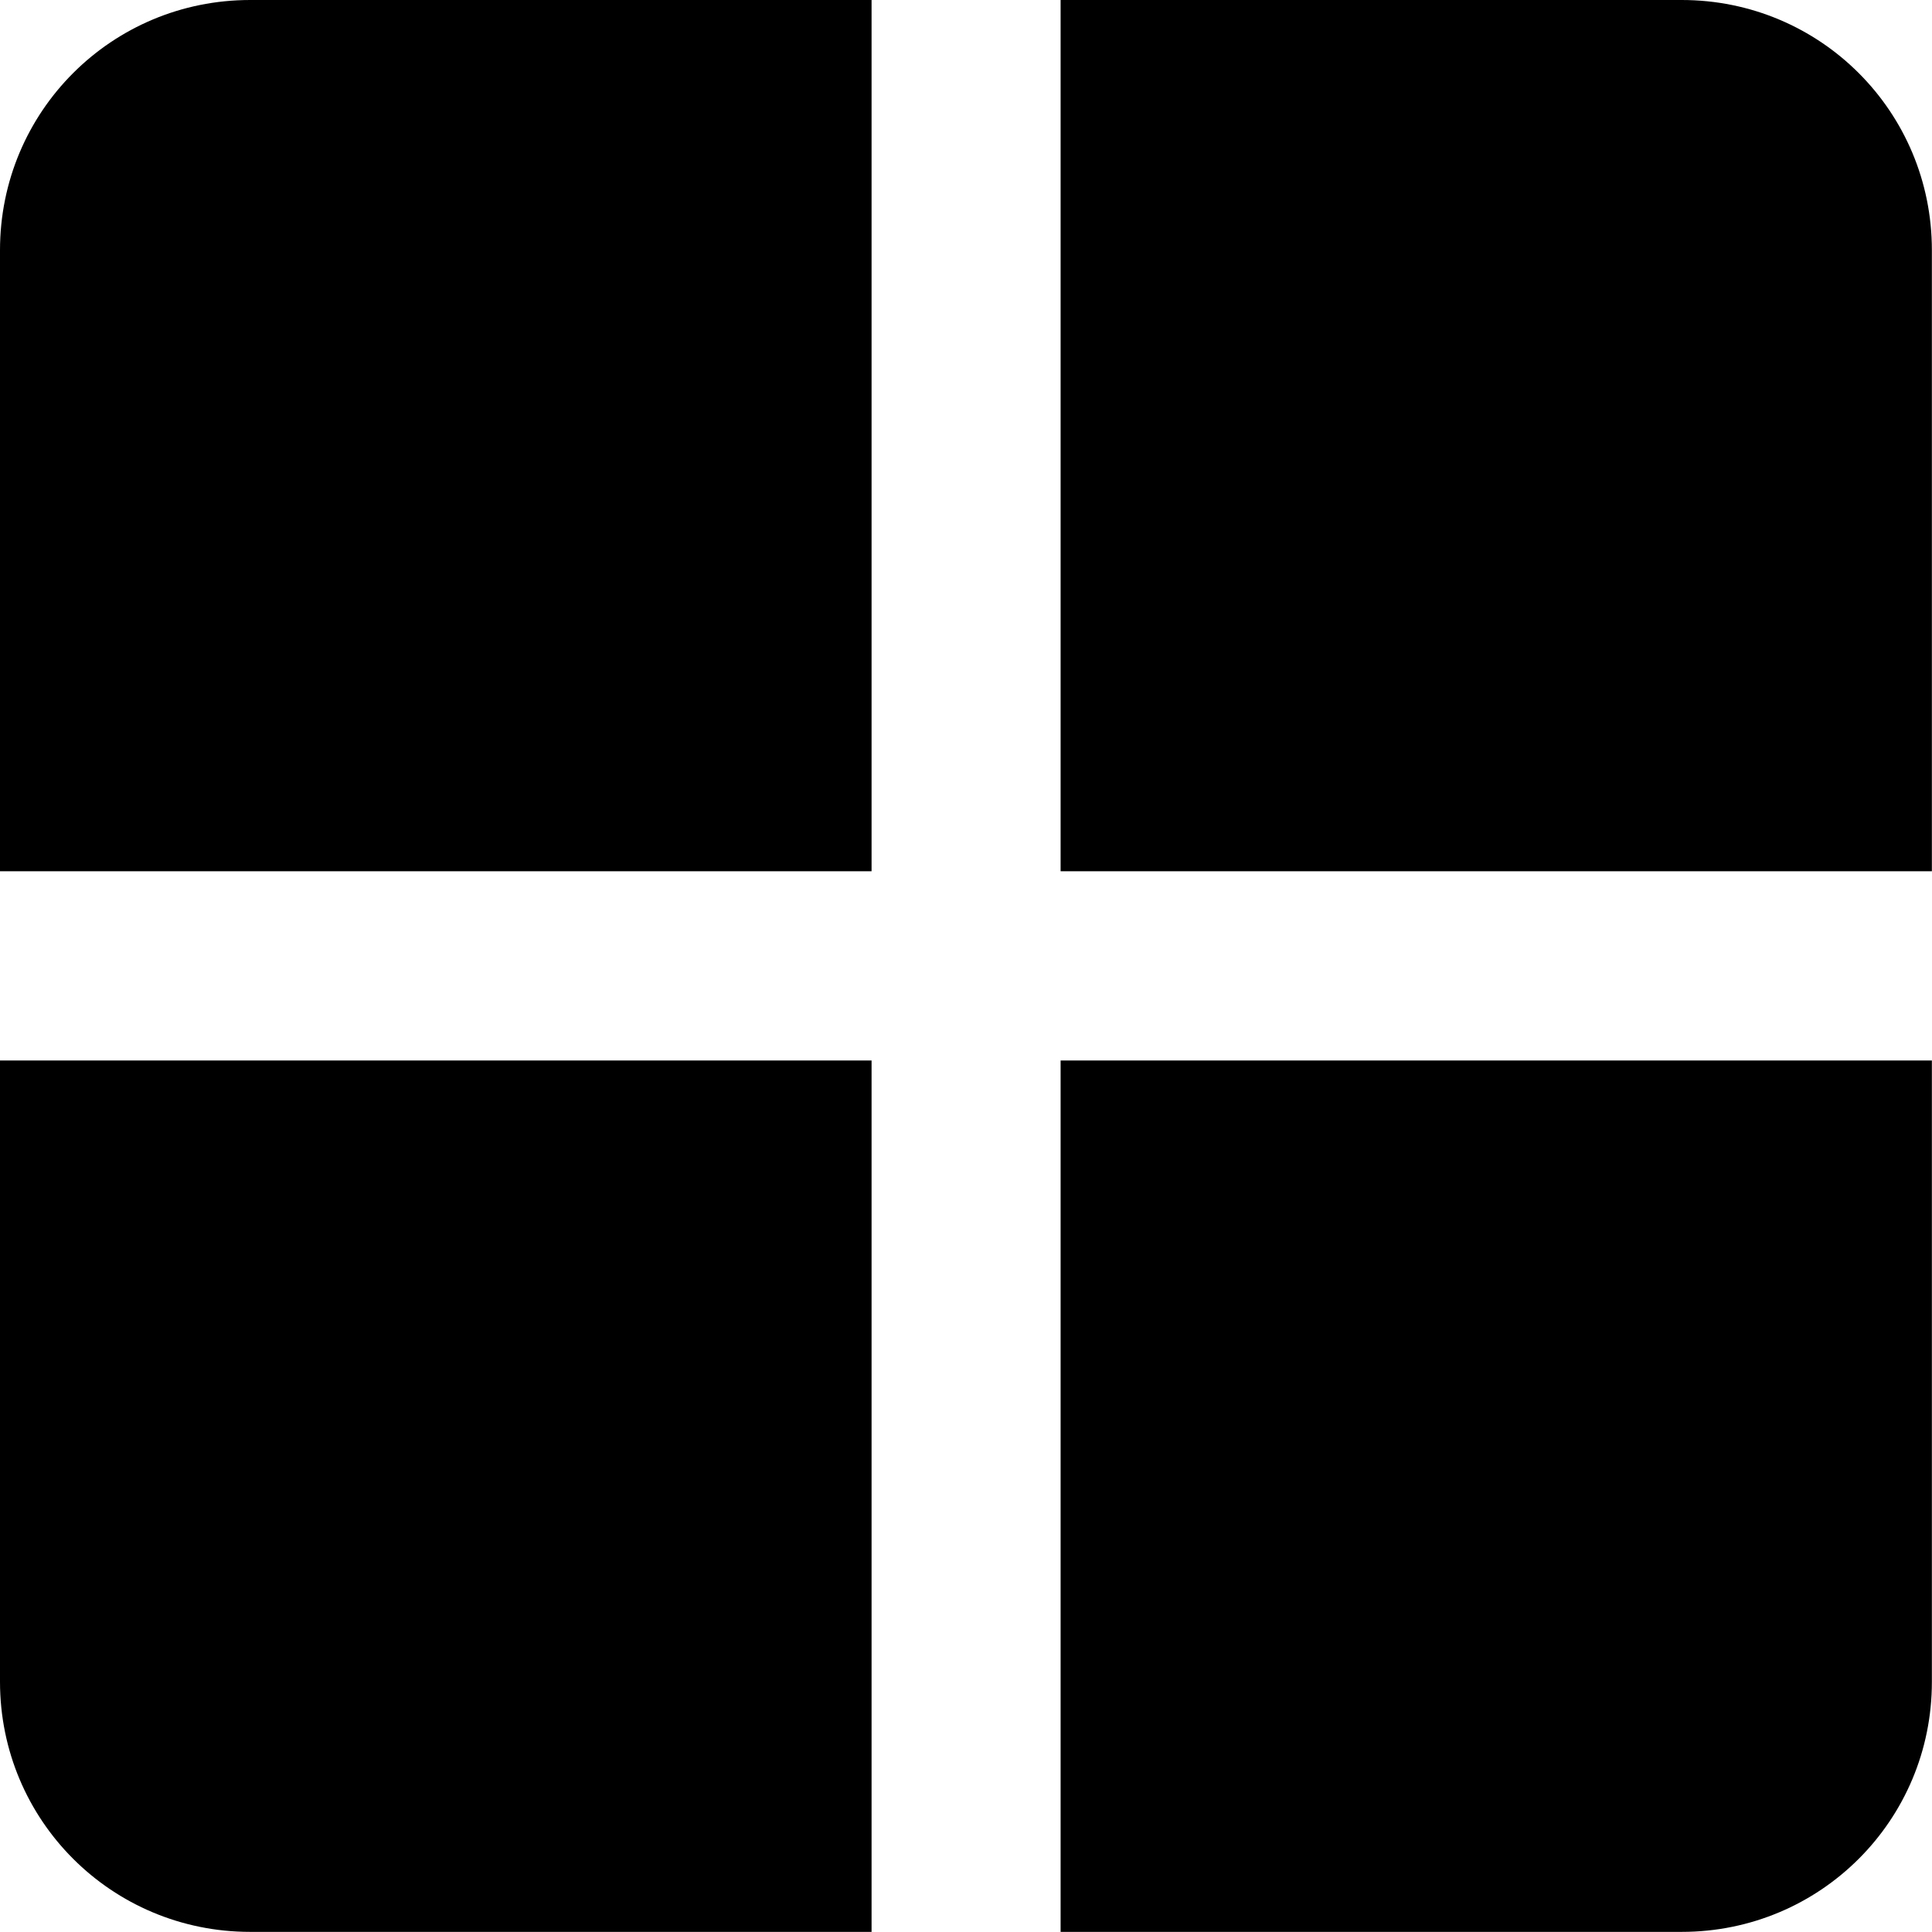
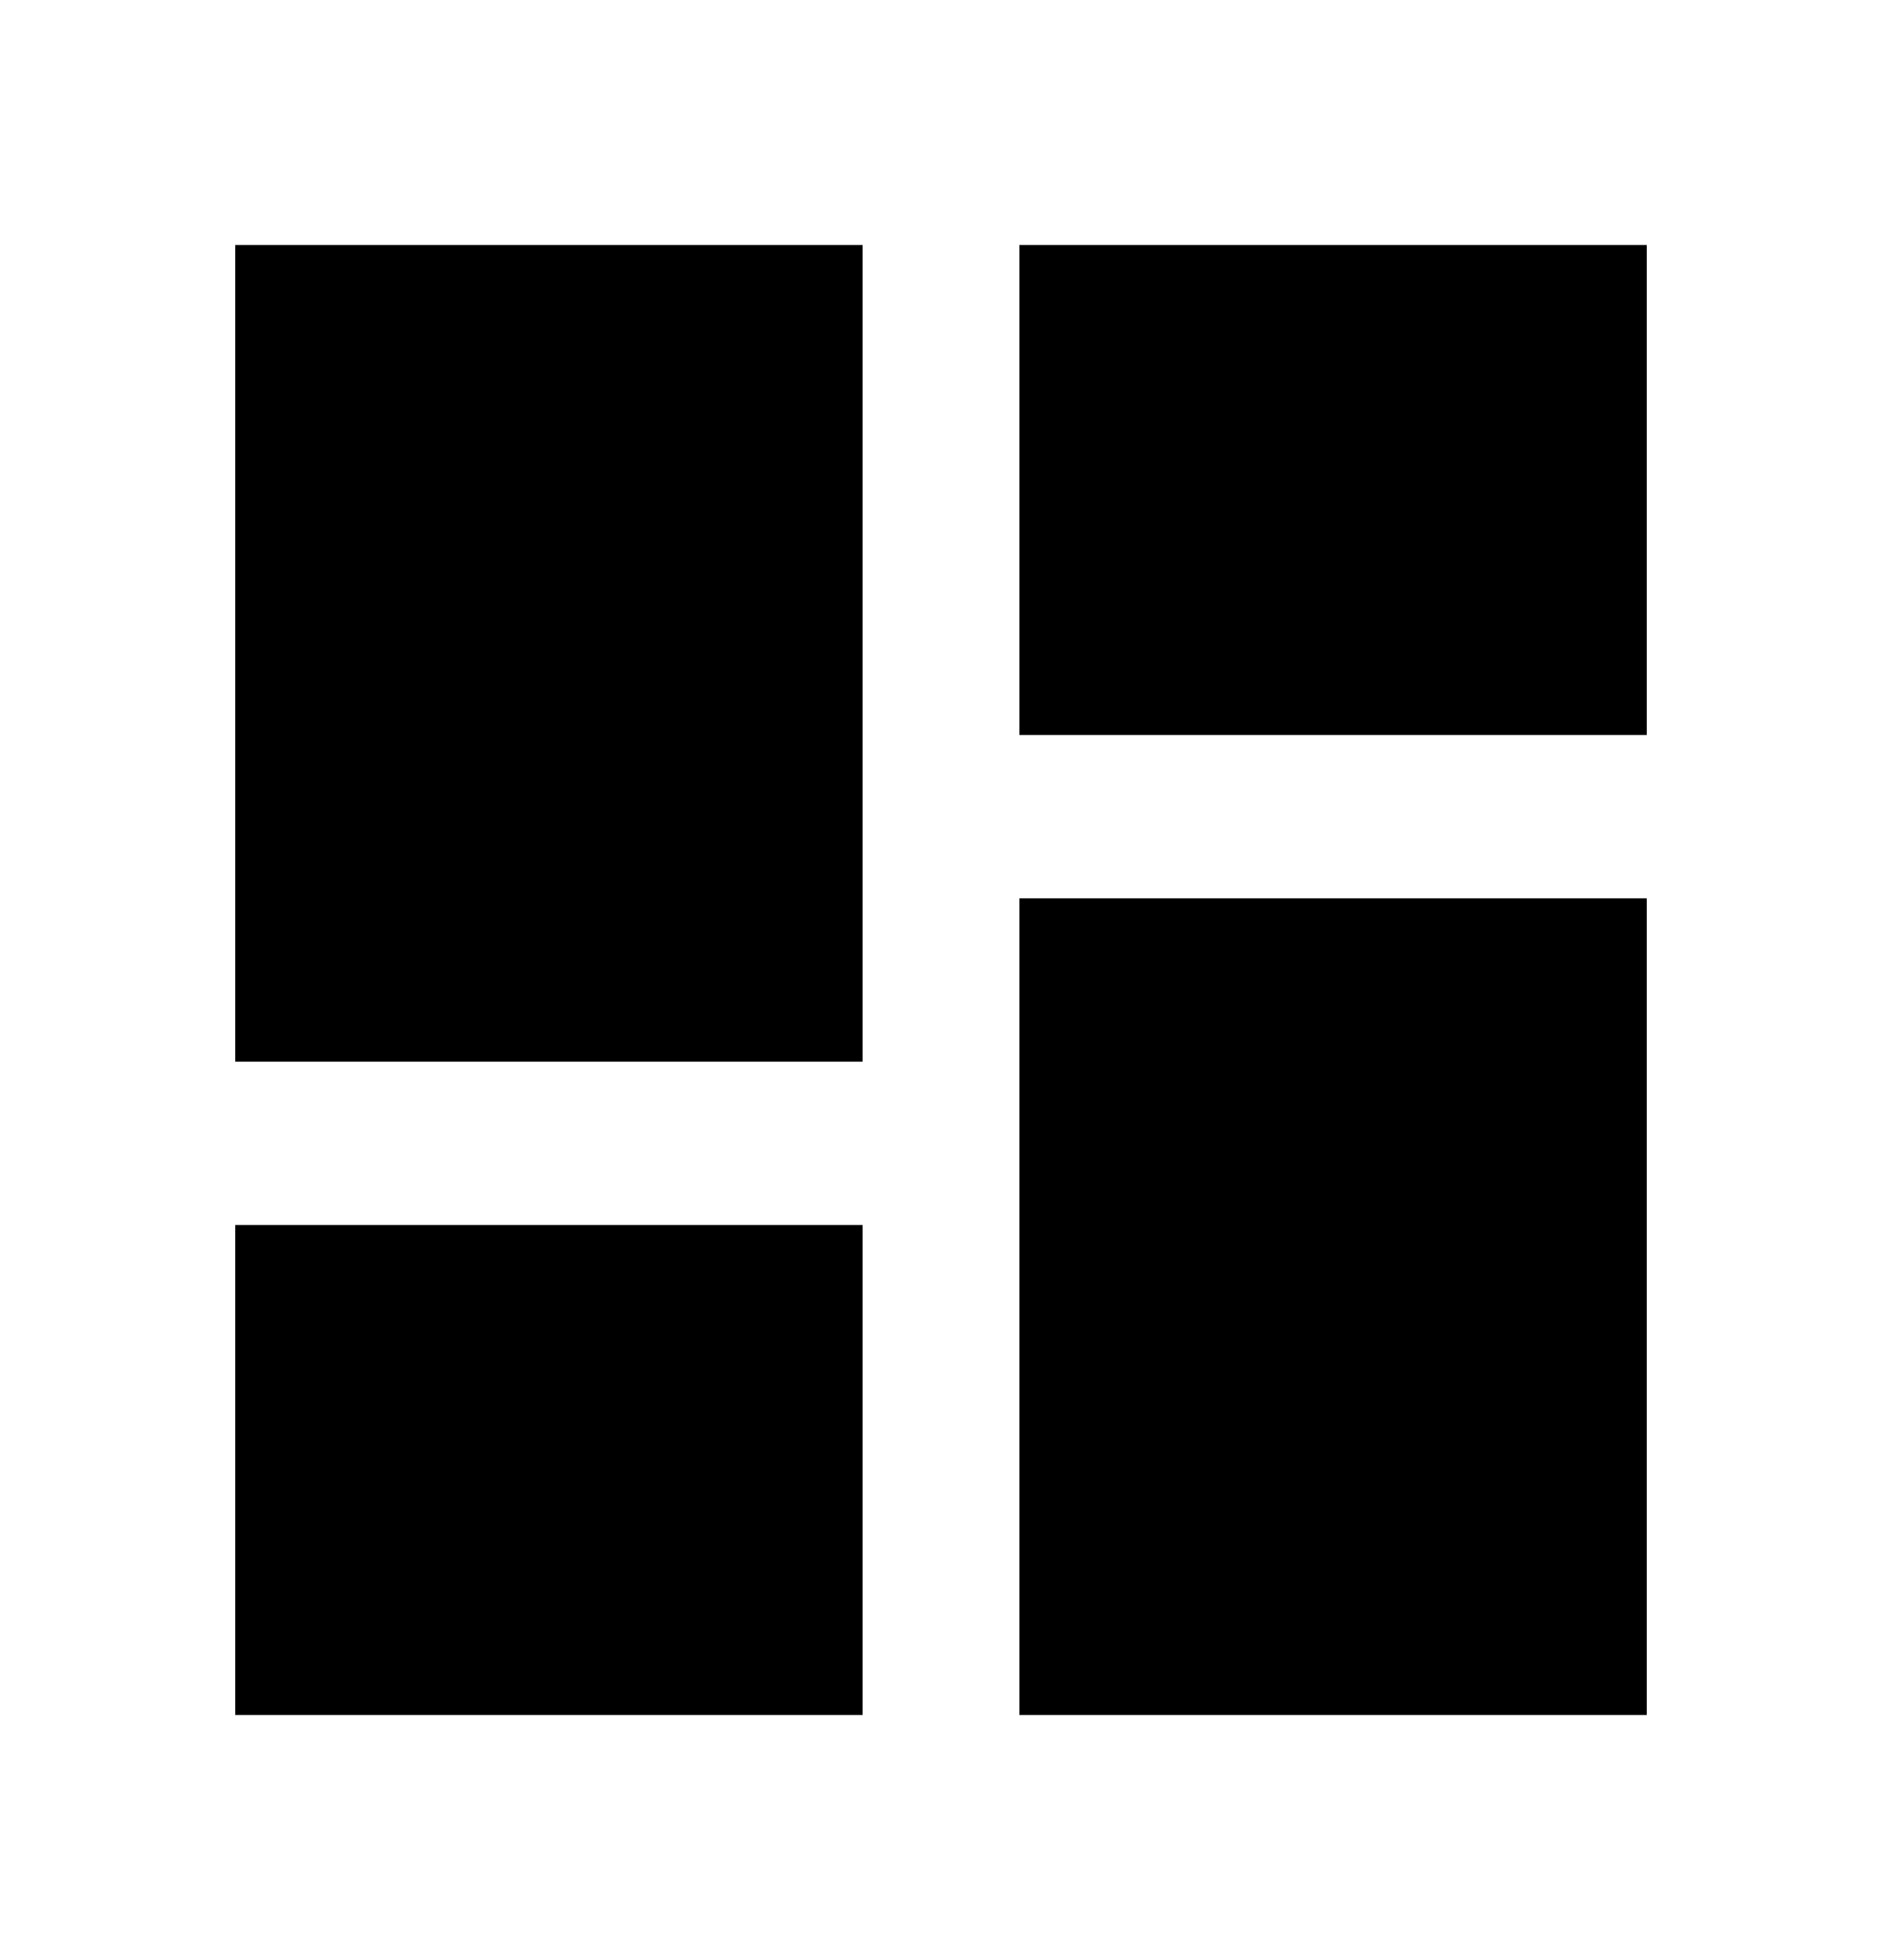
- <svg xmlns="http://www.w3.org/2000/svg" id="svg3716" version="1.1" viewBox="0 0 5.292 5.292" height="5.292mm" width="5.292mm">
-   <defs id="defs3710" />
-   <path style="opacity:1;fill:#000000;fill-opacity:1;stroke:none;stroke-width:3.633;stroke-linecap:round;stroke-linejoin:round;stroke-miterlimit:4;stroke-dasharray:none;stroke-dashoffset:0;stroke-opacity:1" d="M 2.59 0 C 1.155 0 5.9211895e-16 1.155 0 2.59 L 0 9.02 L 9.023 9.02 L 9.023 0 L 2.59 0 z M 10.98 0 L 10.98 9.02 L 20 9.02 L 20 2.59 C 20 1.155 18.845 5.9211895e-16 17.41 0 L 10.98 0 z M 0 10.979 L 0 17.41 C 0 18.845 1.155 20 2.59 20 L 9.023 20 L 9.023 10.979 L 0 10.979 z M 10.98 10.979 L 10.98 20 L 17.41 20 C 18.845 20 20.001 18.845 20 17.41 L 20 10.979 L 10.98 10.979 z " transform="scale(0.2645833)" id="path4426" />
+ <svg xmlns="http://www.w3.org/2000/svg" width="24" height="25" viewBox="0 0 24 25" fill="none">
+   <path d="M3 13.542H11V3.125H3V13.542ZM3 21.875H11V15.625H3V21.875ZM13 21.875H21V11.458H13V21.875ZM13 3.125V9.375H21V3.125H13Z" fill="black" />
</svg>
